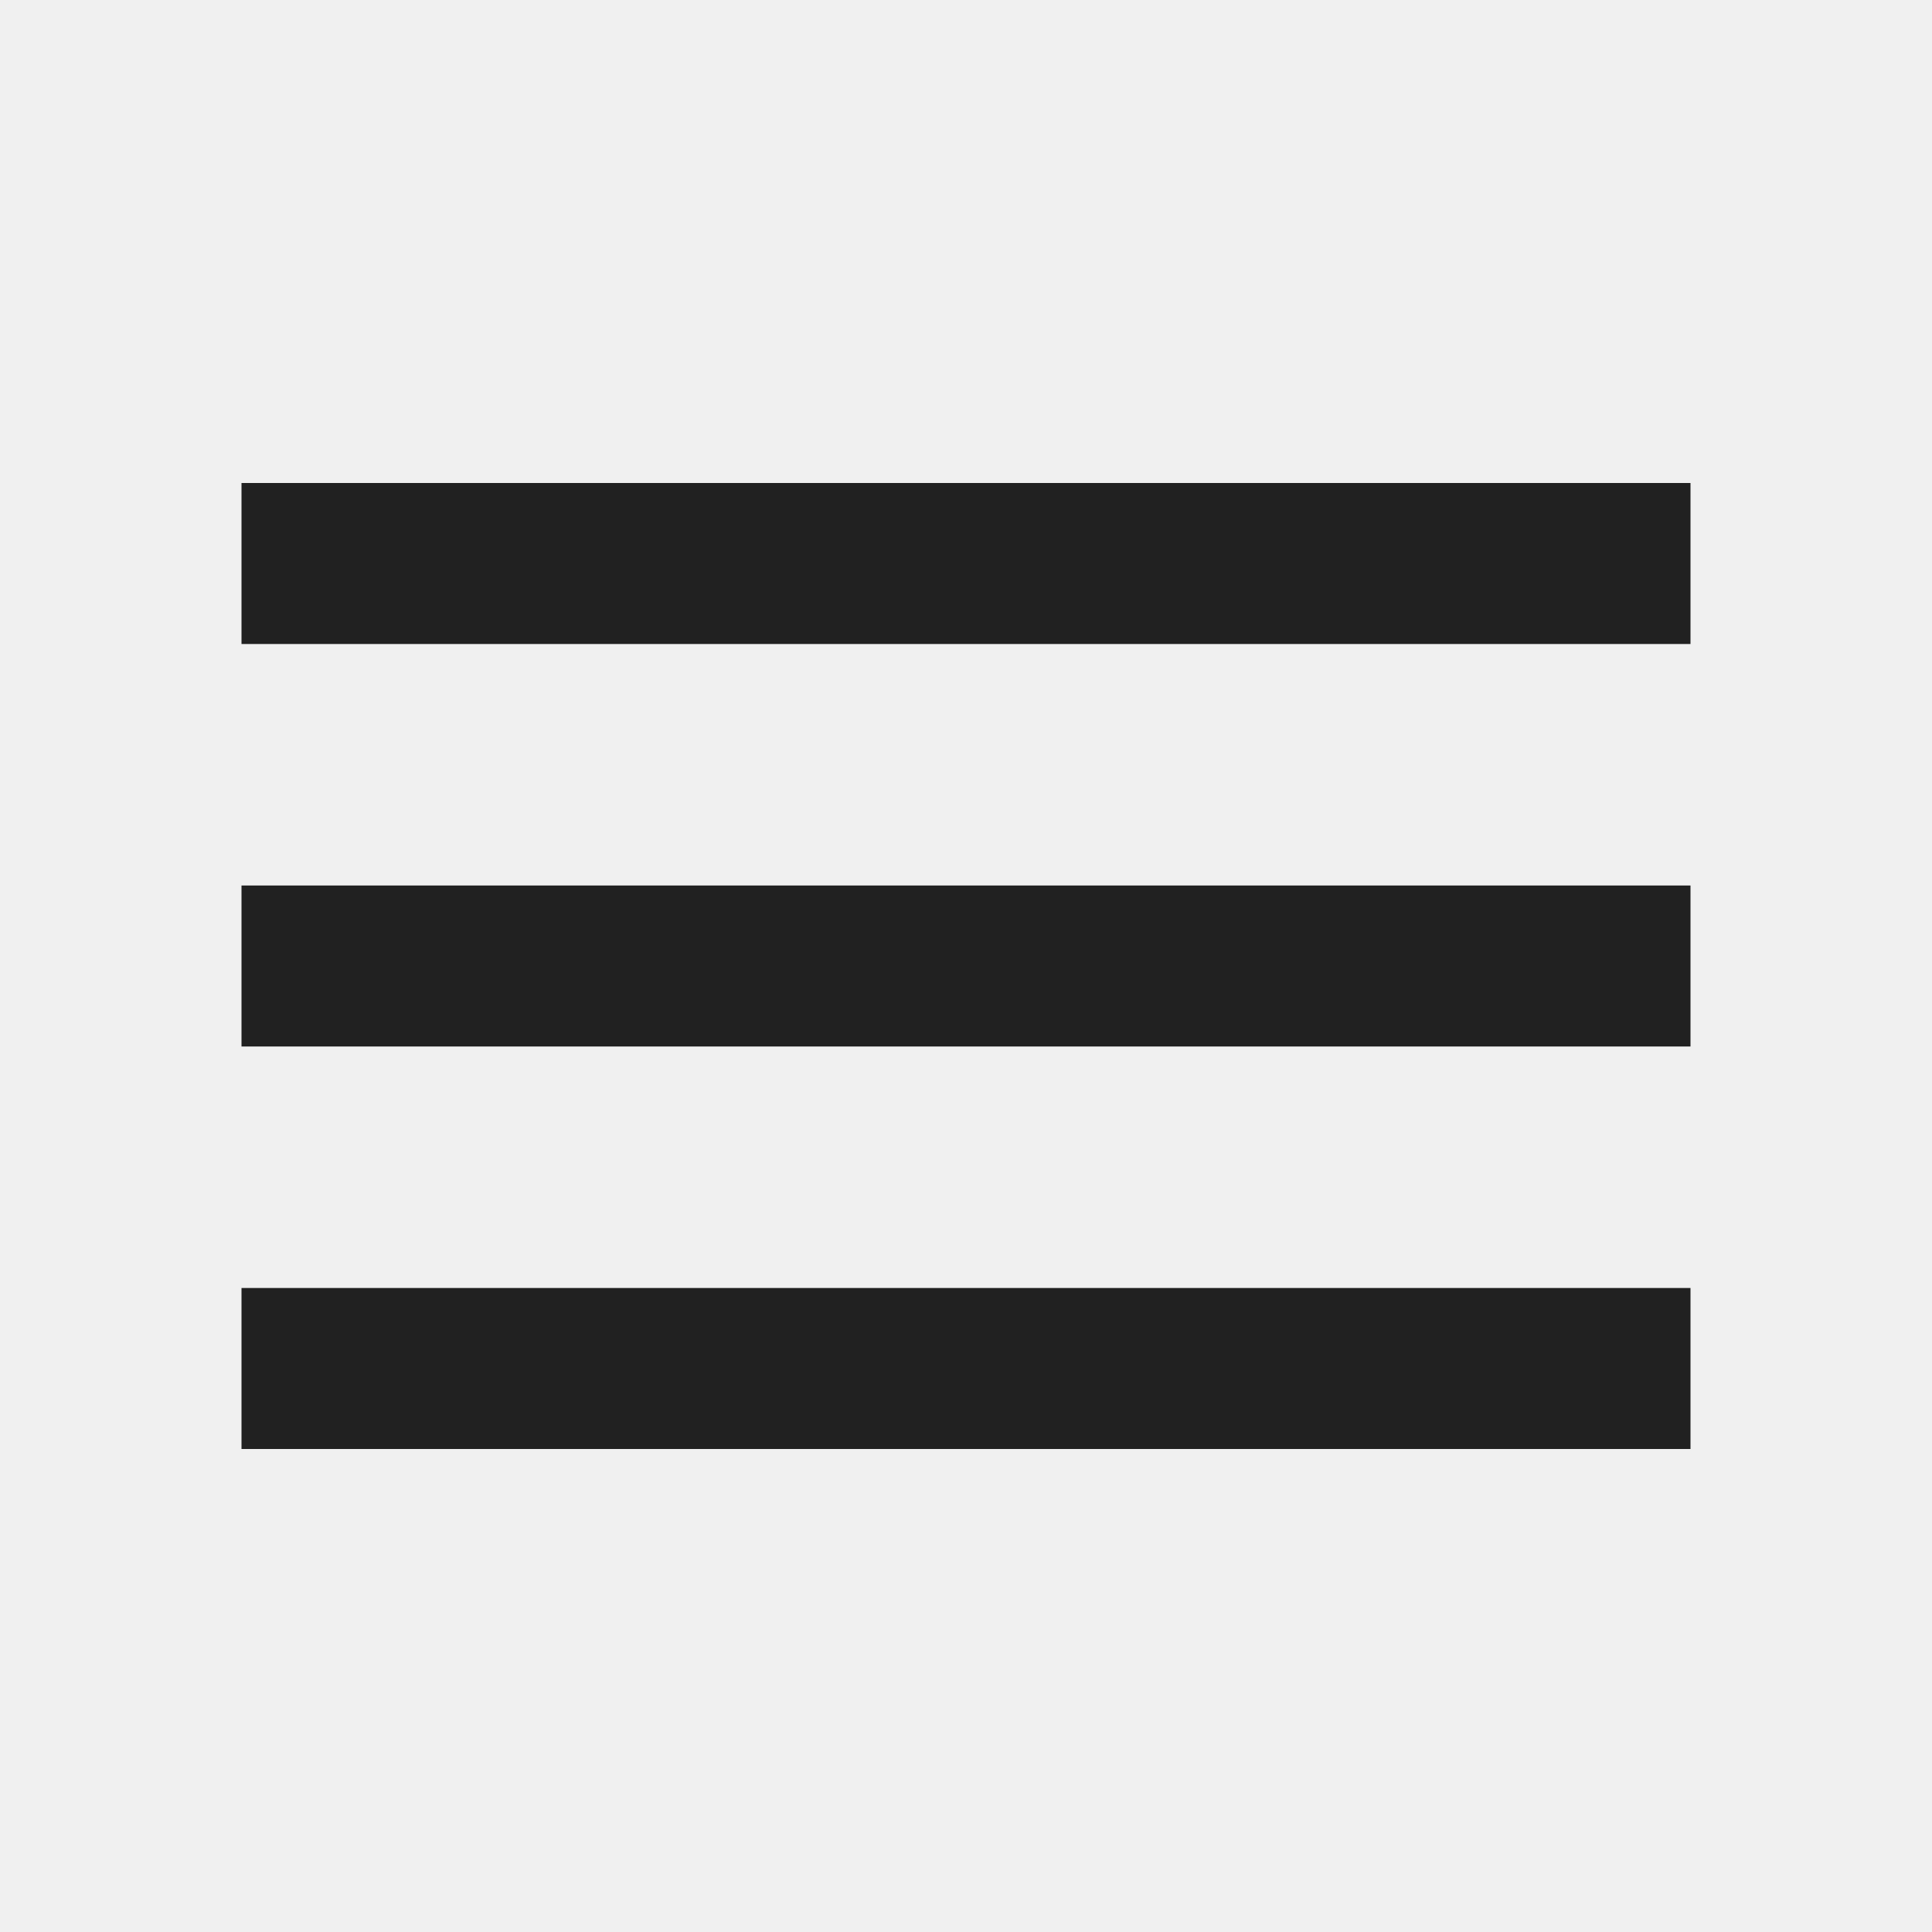
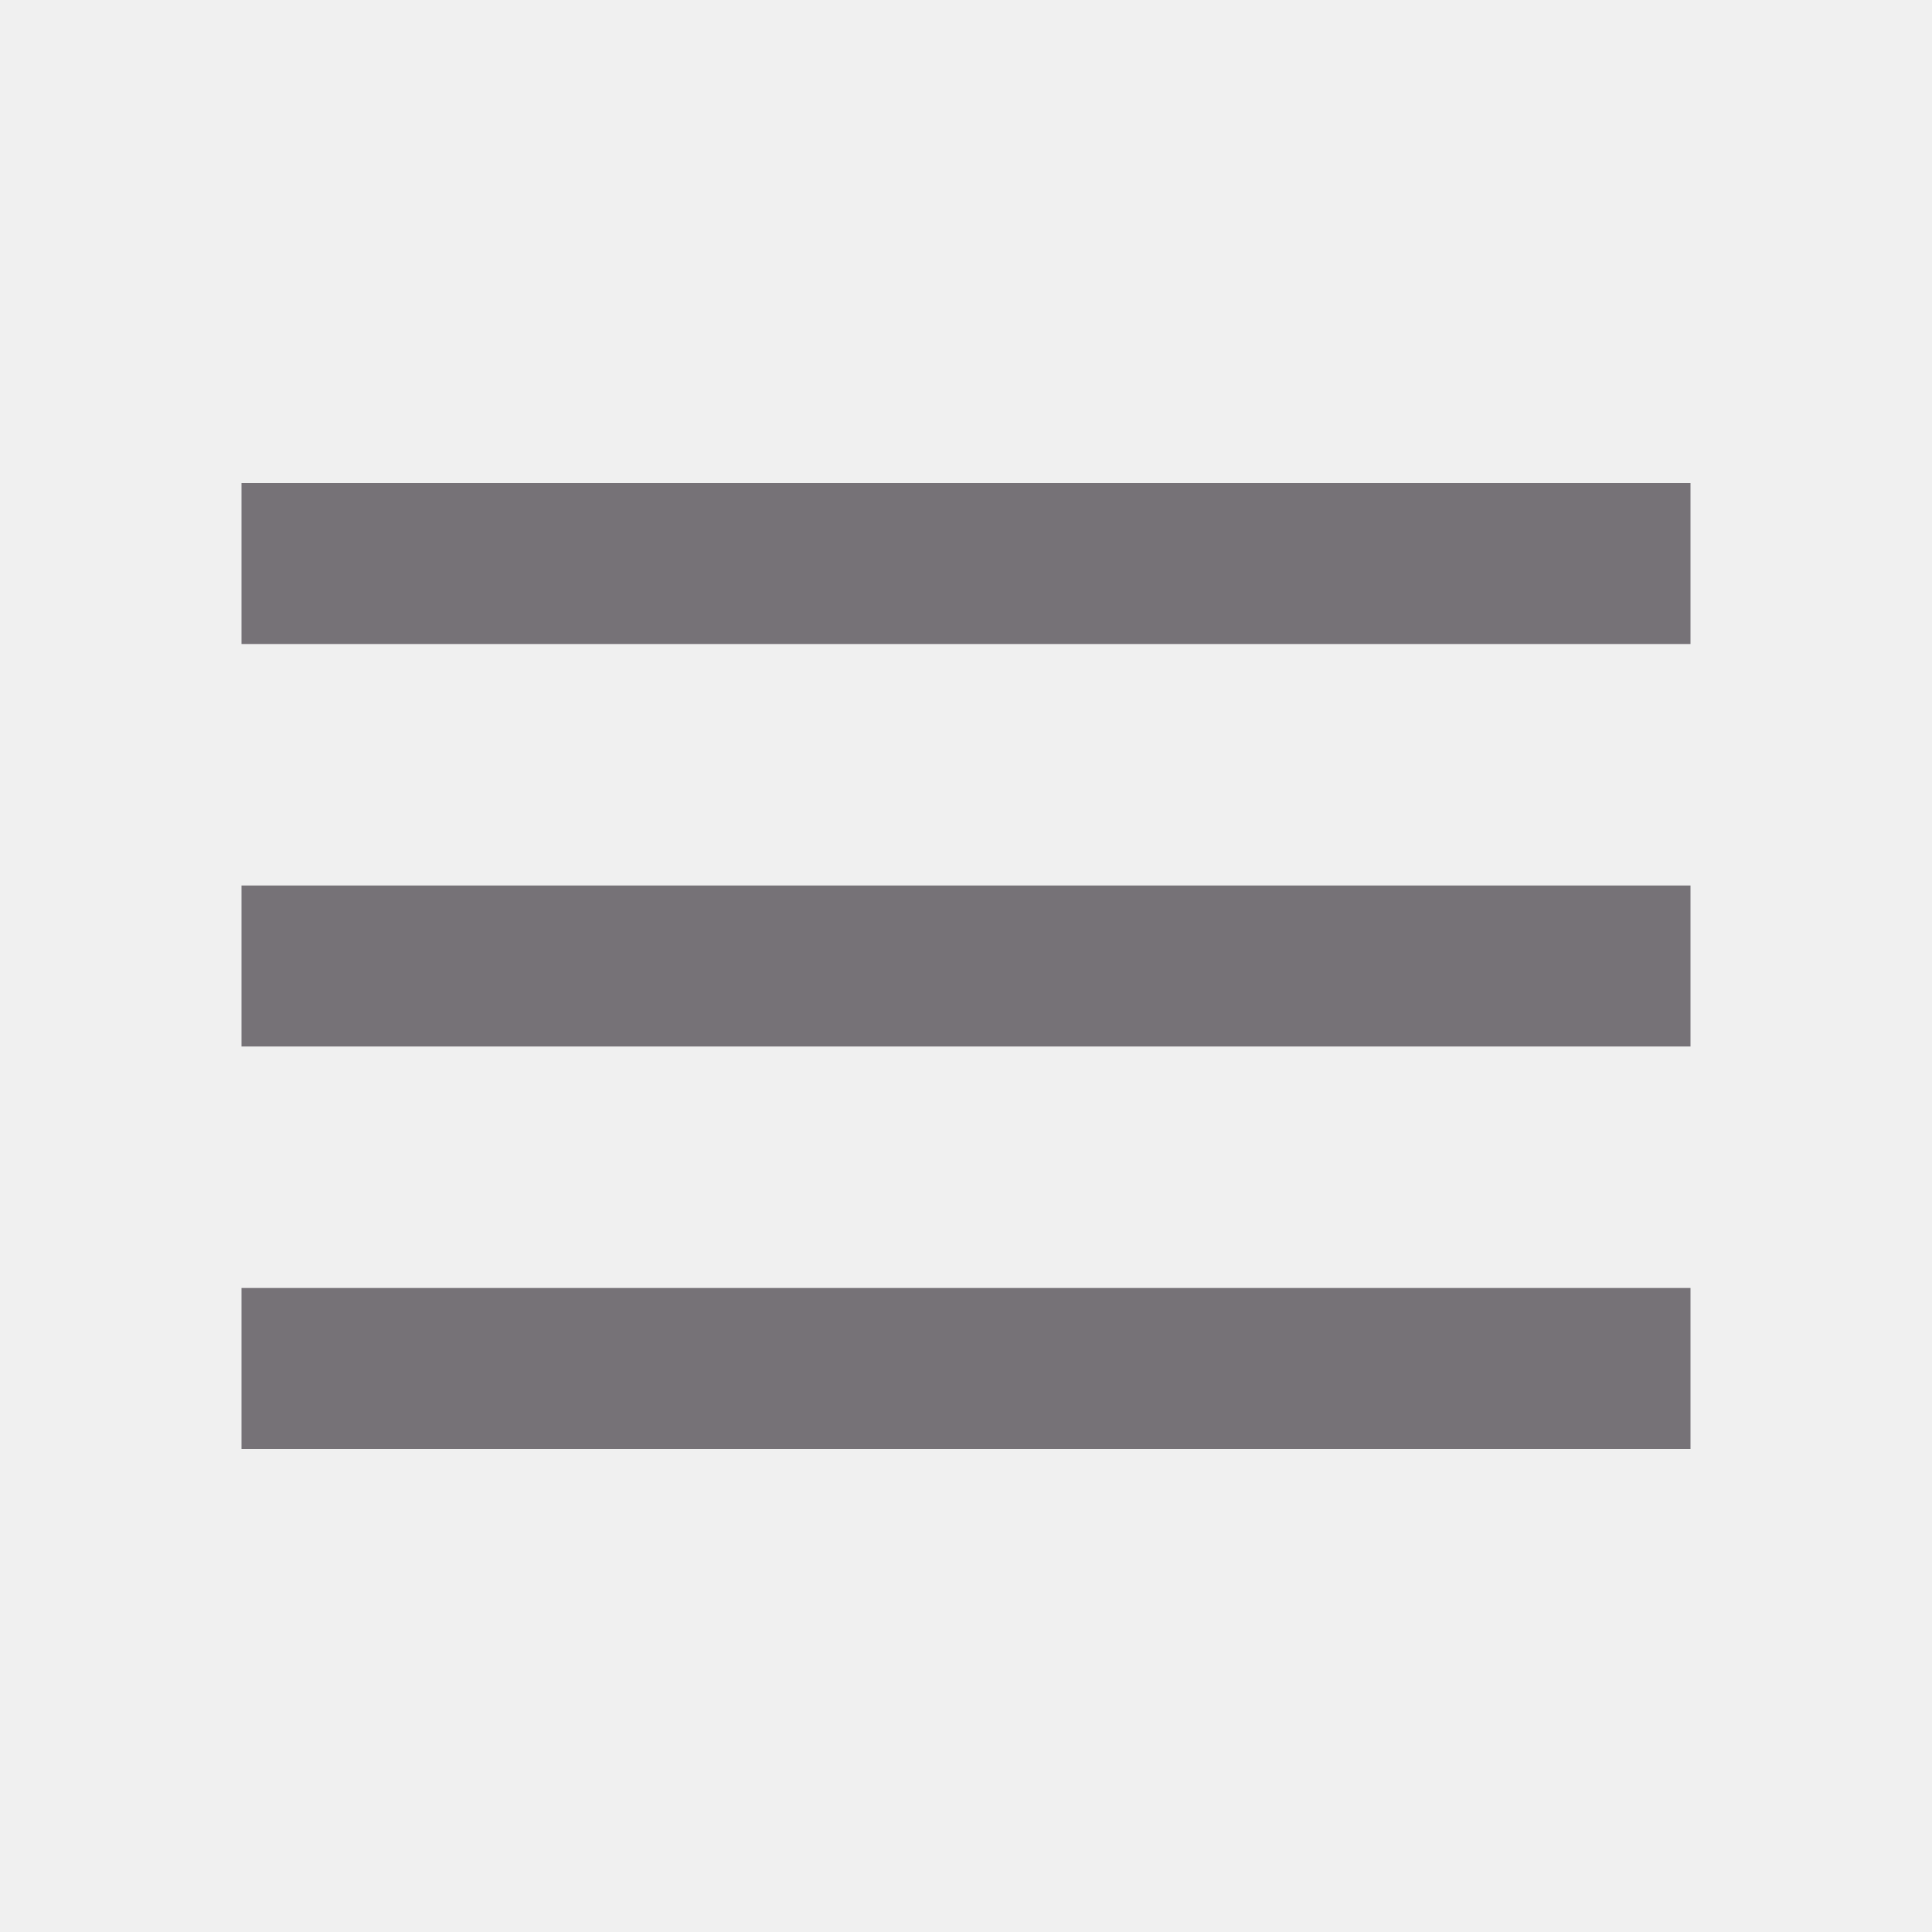
<svg xmlns="http://www.w3.org/2000/svg" width="80" height="80" viewBox="0 0 80 80" fill="none">
  <g clip-path="url(#clip0_107_121)">
-     <path d="M10 60H70V53.333H10V60ZM10 43.333H70V36.667H10V43.333ZM10 20V26.667H70V20H10Z" fill="#212121" />
+     <path d="M10 60H70V53.333H10V60ZM10 43.333H70V36.667H10V43.333ZM10 20V26.667H70V20H10Z" fill="#767277" />
  </g>
  <defs>
    <clipPath id="clip0_107_121">
      <rect width="80" height="80" fill="white" />
    </clipPath>
  </defs>
</svg>
